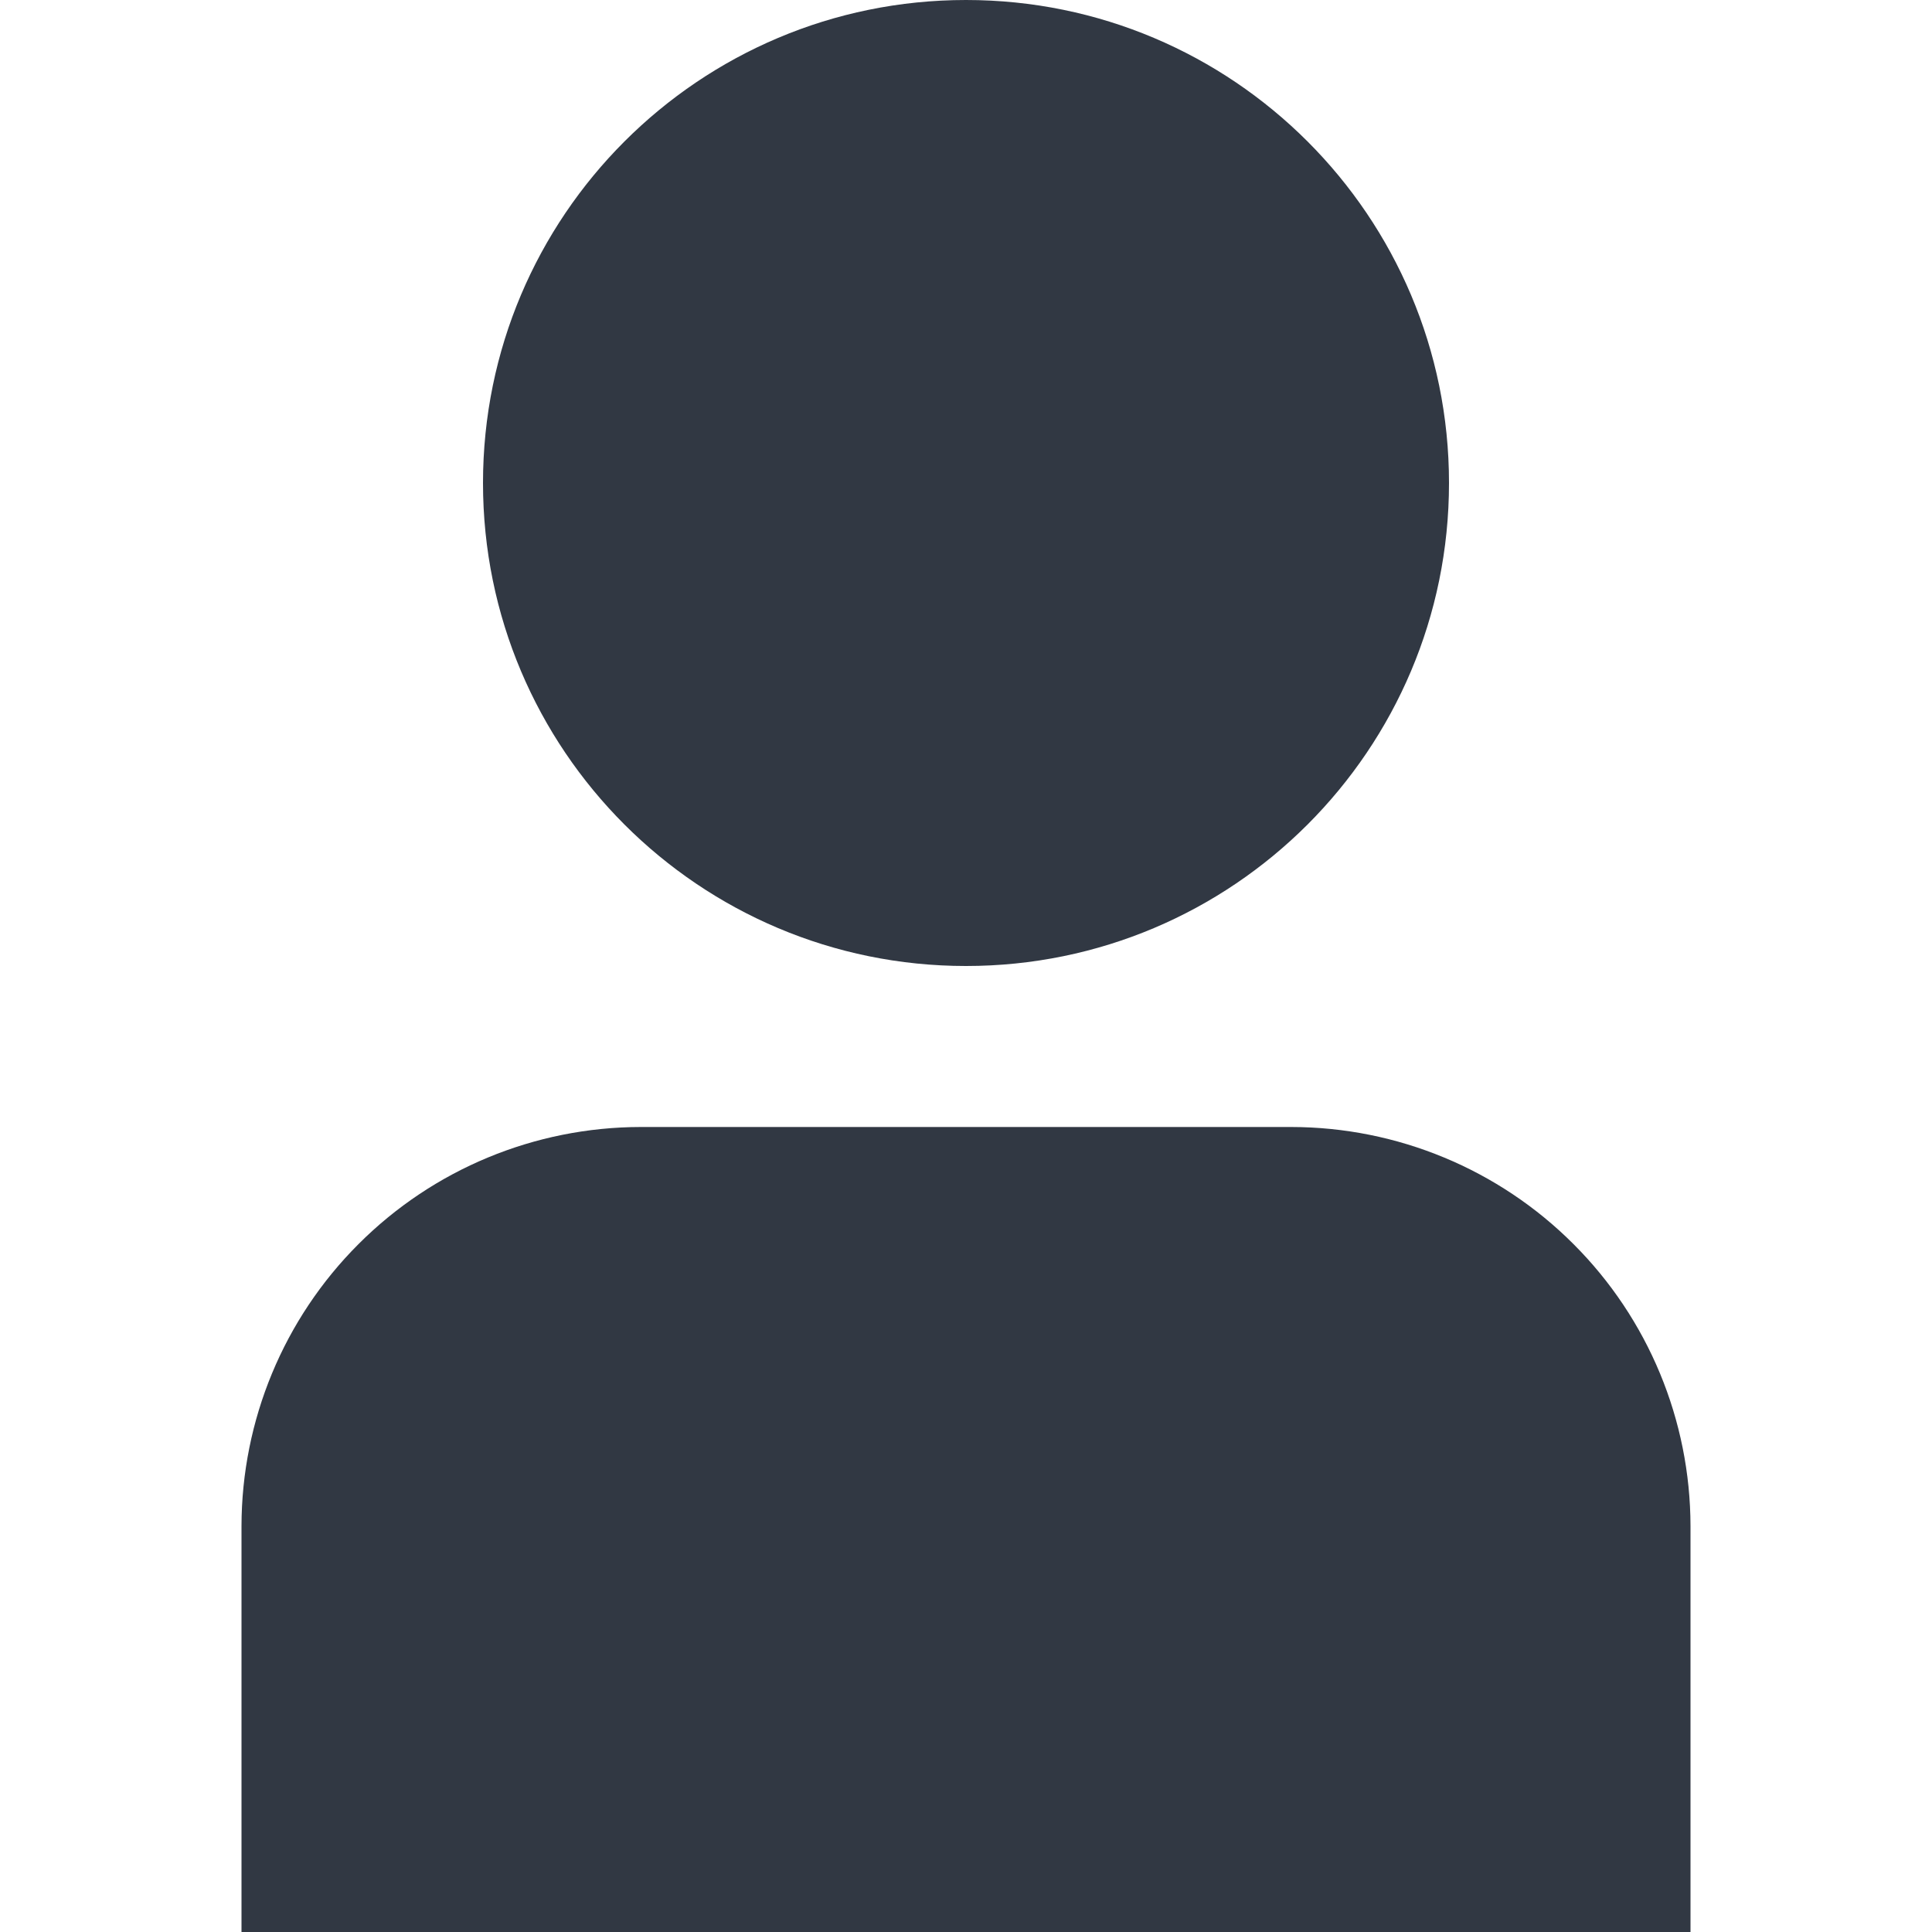
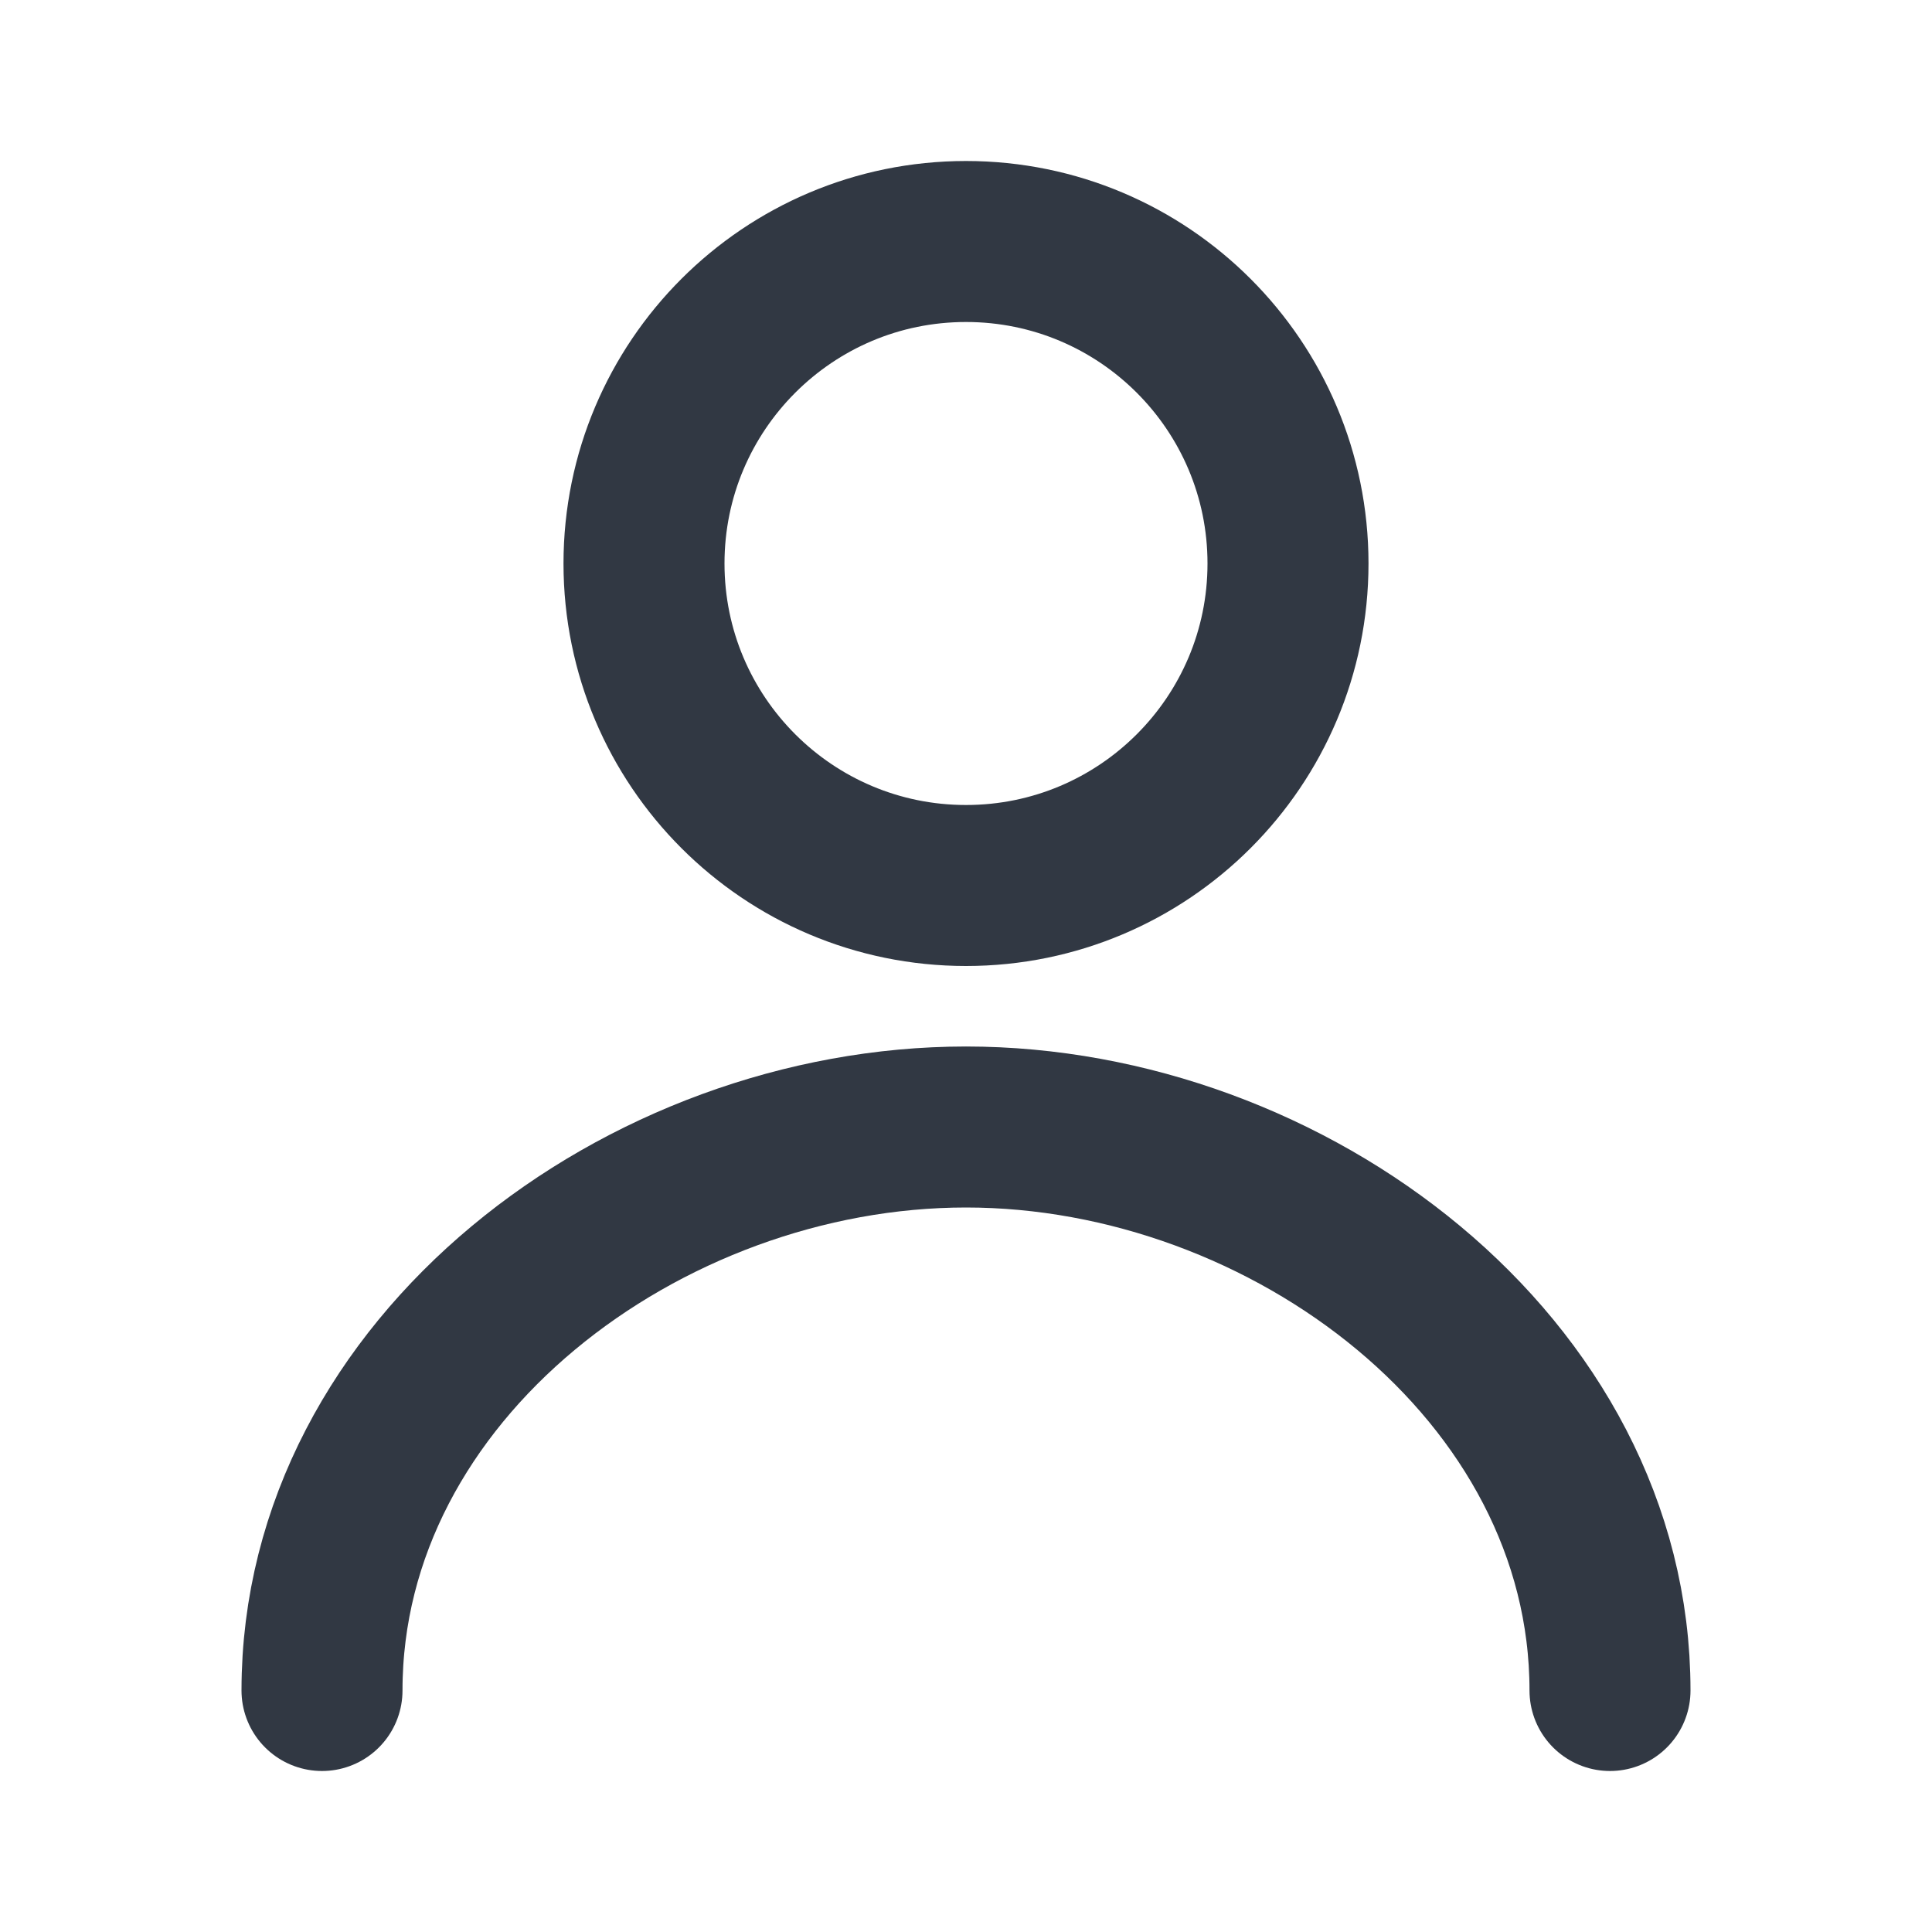
- <svg xmlns="http://www.w3.org/2000/svg" width="24" height="24" viewBox="0 0 24 24" fill="none">
-   <path d="M16.043 14H7.957C6.643 14.002 5.383 14.524 4.454 15.454C3.524 16.383 3.002 17.643 3 18.957V24H21V18.957C20.998 17.643 20.476 16.383 19.546 15.454C18.617 14.524 17.357 14.002 16.043 14Z" fill="#313843" />
-   <path d="M12 12C15.314 12 18 9.314 18 6C18 2.686 15.314 0 12 0C8.686 0 6 2.686 6 6C6 9.314 8.686 12 12 12Z" fill="#313843" />
+ <svg xmlns="http://www.w3.org/2000/svg" width="24" height="24" viewBox="0 0 24 24" fill="none" stroke="#313843" stroke-width="2" stroke-linecap="round" stroke-linejoin="round">
+   <circle cx="12" cy="7" r="4" />
+   <path d="M4 21c0-4 4-7 8-7s8 3 8 7" />
</svg>
